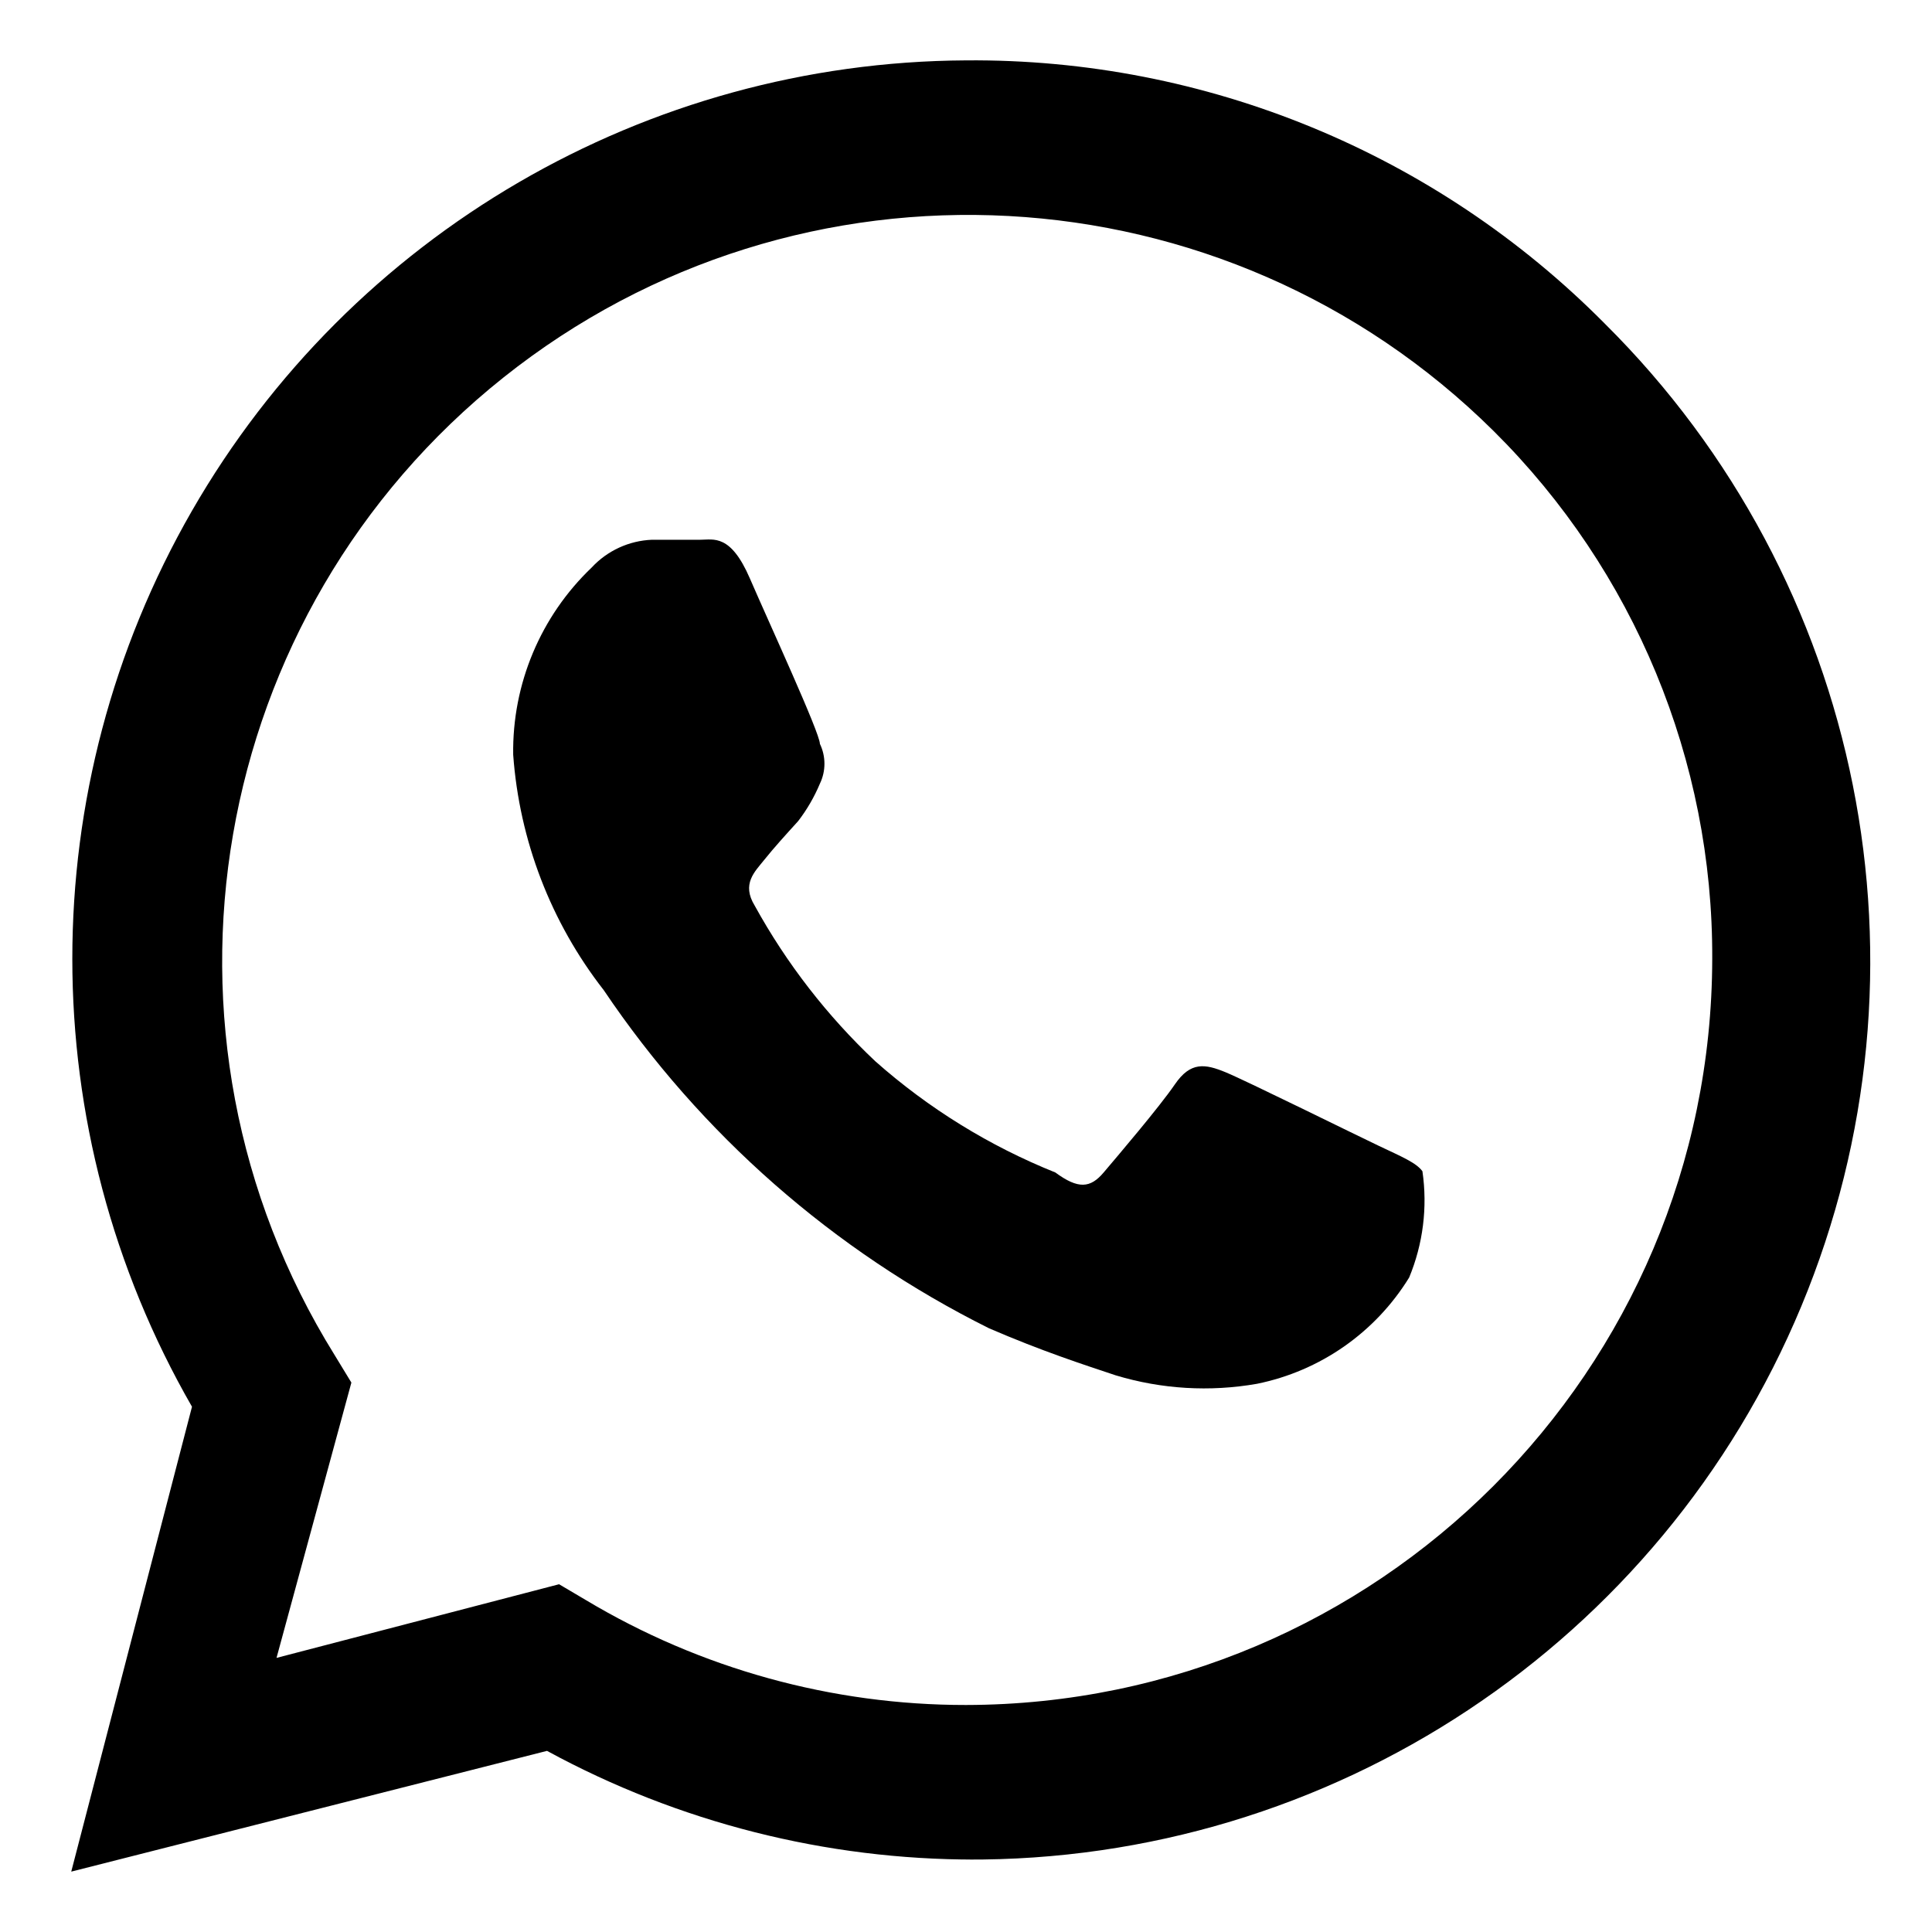
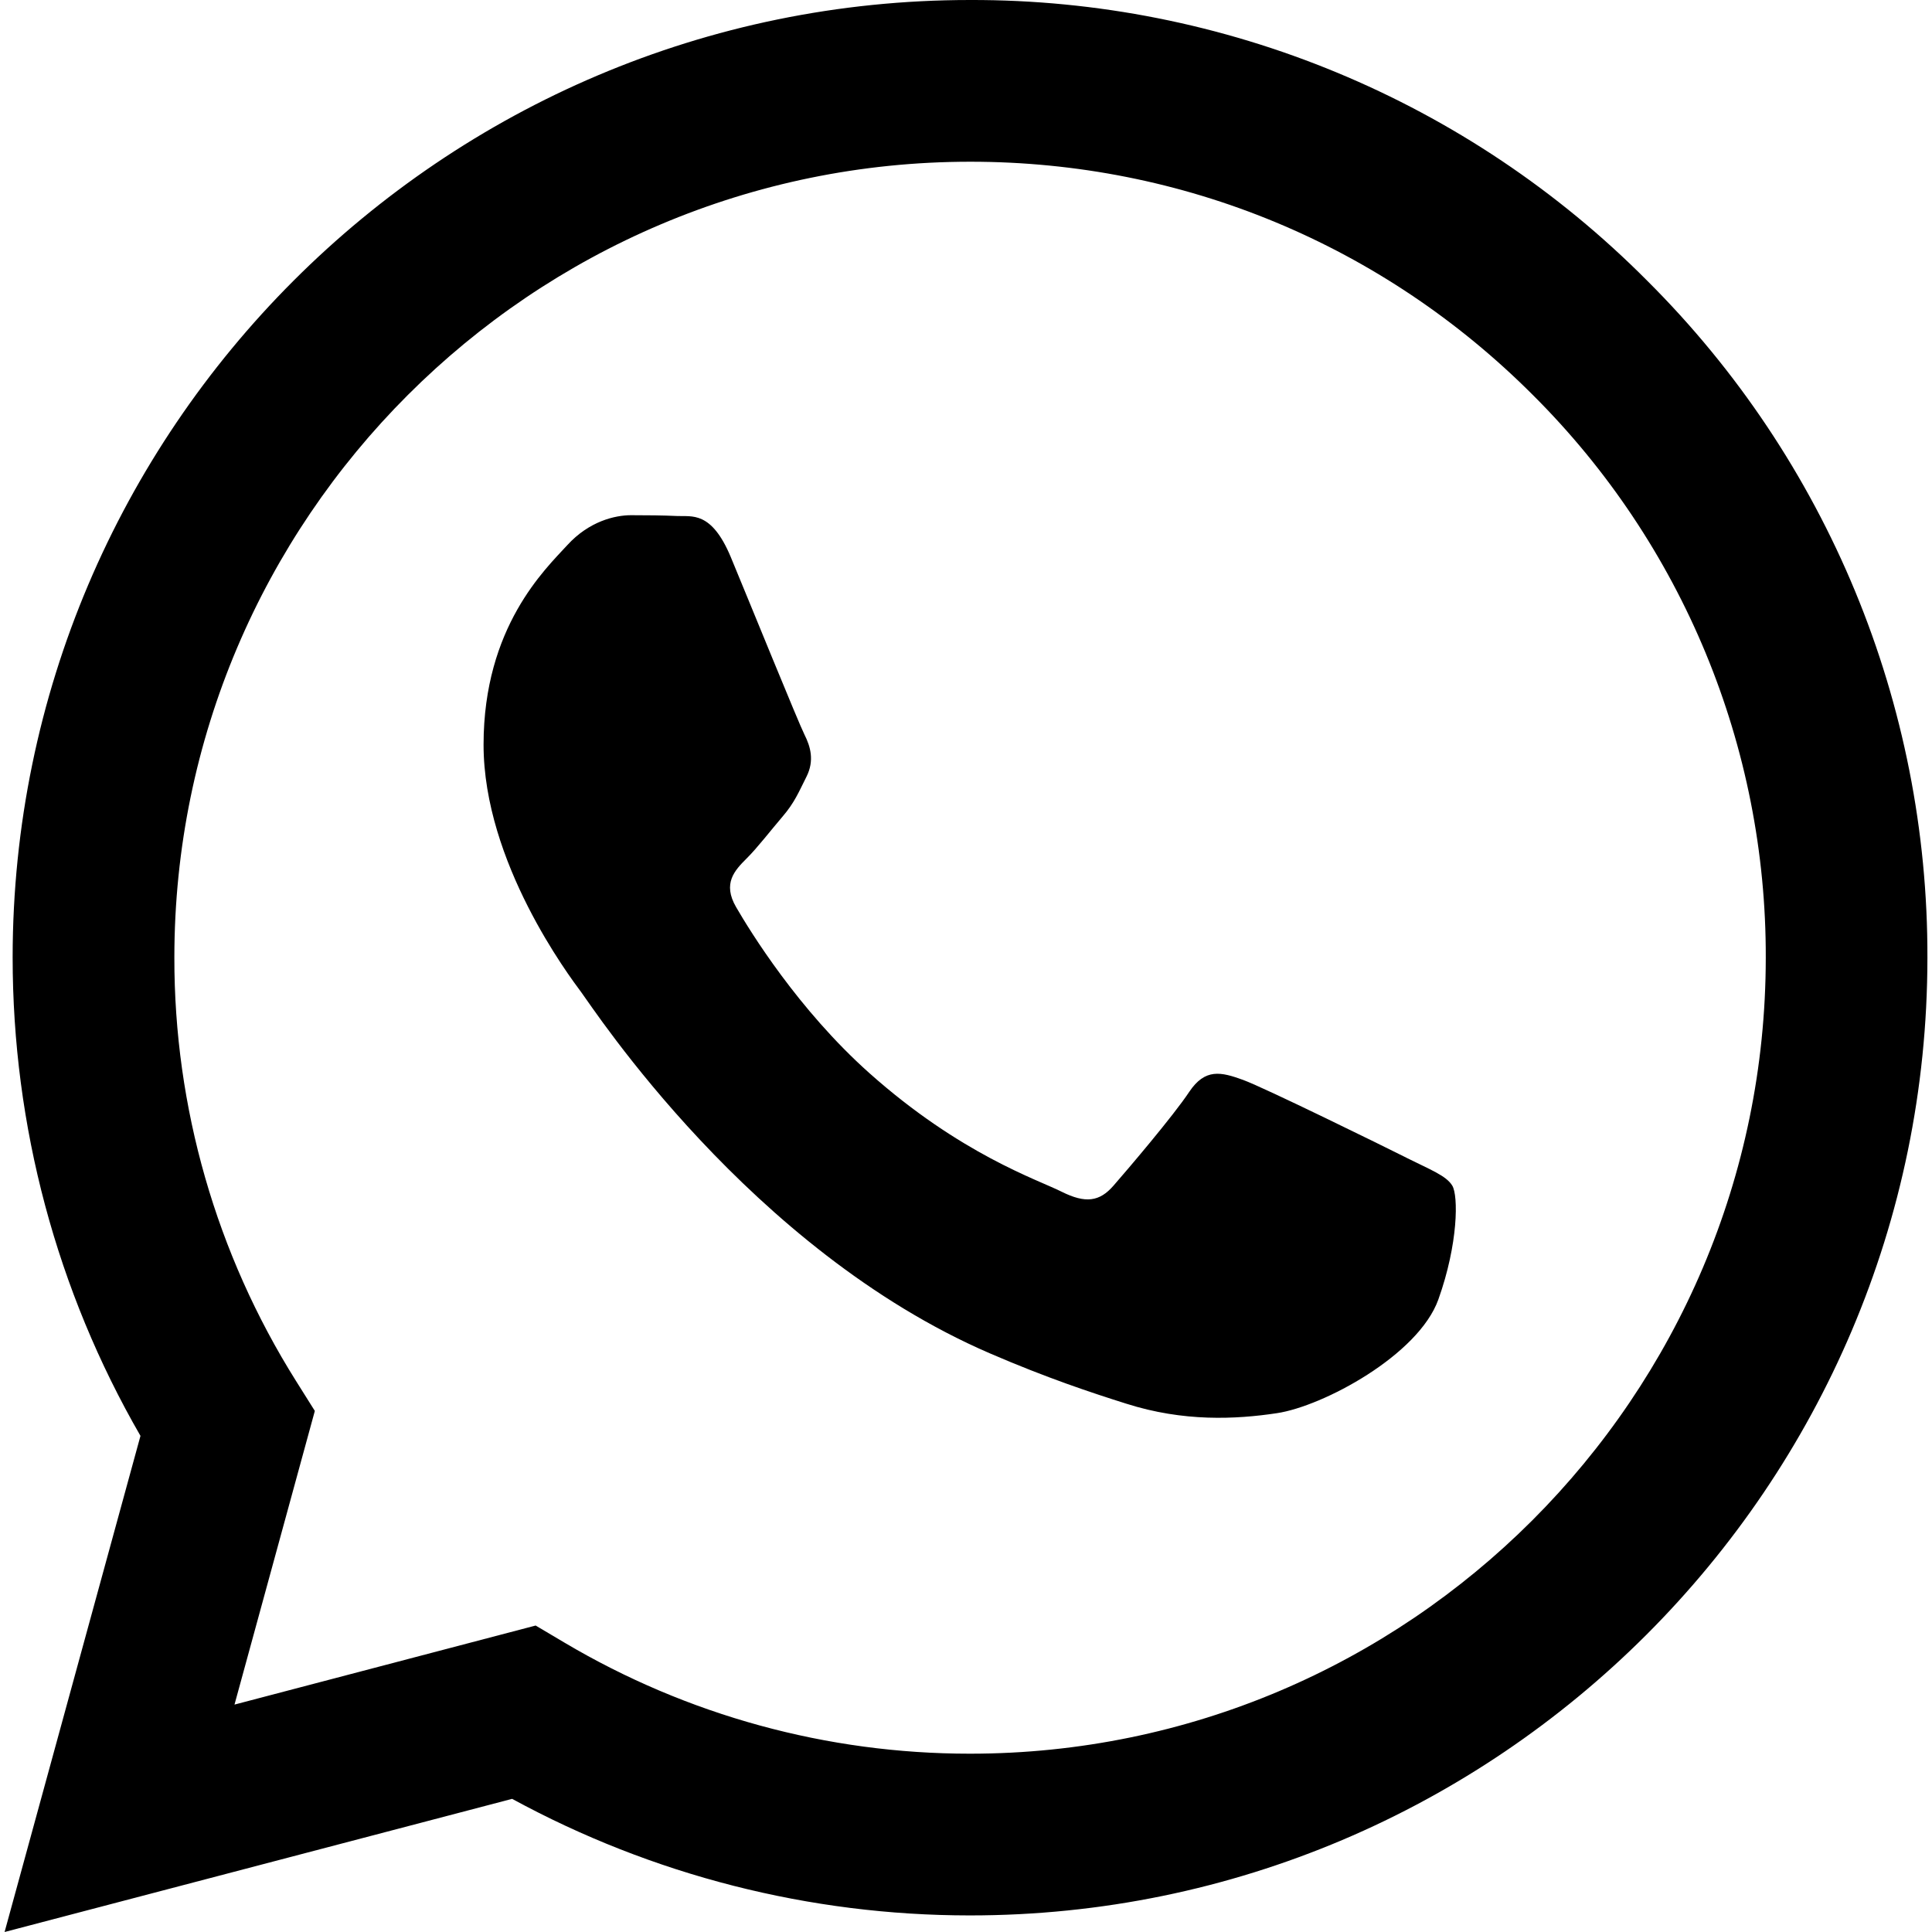
- <svg xmlns="http://www.w3.org/2000/svg" fill="#000000" width="800px" height="800px" viewBox="0 0 16 16">
-   <path d="M11.42 9.49c-.19-.09-1.1-.54-1.27-.61s-.29-.09-.42.1-.48.6-.59.73-.21.14-.4 0a5.13 5.13 0 0 1-1.49-.92 5.25 5.25 0 0 1-1-1.29c-.11-.18 0-.28.08-.38s.18-.21.28-.32a1.39 1.39 0 0 0 .18-.31.38.38 0 0 0 0-.33c0-.09-.42-1-.58-1.37s-.3-.32-.41-.32h-.4a.72.72 0 0 0-.5.23 2.1 2.1 0 0 0-.65 1.55A3.59 3.59 0 0 0 5 8.2 8.32 8.32 0 0 0 8.19 11c.44.19.78.3 1.05.39a2.53 2.53 0 0 0 1.17.07 1.93 1.93 0 0 0 1.26-.88 1.67 1.67 0 0 0 .11-.88c-.05-.07-.17-.12-.36-.21z" />
-   <path d="M13.29 2.68A7.36 7.36 0 0 0 8 .5a7.44 7.44 0 0 0-6.41 11.15l-1 3.85 3.94-1a7.4 7.4 0 0 0 3.55.9H8a7.44 7.44 0 0 0 5.29-12.72zM8 14.12a6.12 6.12 0 0 1-3.15-.87l-.22-.13-2.34.61.62-2.28-.14-.23a6.18 6.18 0 0 1 9.6-7.65 6.12 6.12 0 0 1 1.81 4.37A6.19 6.19 0 0 1 8 14.12z" />
+ <svg xmlns="http://www.w3.org/2000/svg" viewBox="0 0 24 24">
+   <path d="M17.472 14.382c-.297-.149-1.758-.867-2.03-.967-.273-.099-.471-.148-.67.15-.197.297-.767.966-.94 1.164-.173.199-.347.223-.644.075-.297-.15-1.255-.463-2.39-1.475-.883-.788-1.48-1.761-1.653-2.059-.173-.297-.018-.458.13-.606.134-.133.298-.347.446-.52.149-.174.198-.298.298-.497.099-.198.05-.371-.025-.52-.075-.149-.669-1.612-.916-2.207-.242-.579-.487-.5-.669-.51-.173-.008-.371-.01-.57-.01-.198 0-.52.074-.792.372-.272.297-1.04 1.016-1.04 2.479 0 1.462 1.065 2.875 1.213 3.074.149.198 2.096 3.2 5.077 4.487.709.306 1.262.489 1.694.625.712.227 1.36.195 1.871.118.571-.085 1.758-.719 2.006-1.413.248-.694.248-1.289.173-1.413-.074-.124-.272-.198-.57-.347m-5.421 7.403h-.004a9.87 9.87 0 01-5.031-1.378l-.361-.214-3.741.982.998-3.648-.235-.374a9.86 9.86 0 01-1.51-5.26c.001-5.45 4.436-9.884 9.888-9.884 2.64 0 5.122 1.03 6.988 2.898a9.825 9.825 0 012.893 6.994c-.003 5.45-4.437 9.884-9.885 9.884m8.413-18.297A11.815 11.815 0 0012.05 0C5.495 0 .16 5.335.157 11.892c0 2.096.547 4.142 1.588 5.945L.057 24l6.305-1.654a11.882 11.882 0 005.683 1.448h.005c6.554 0 11.89-5.335 11.893-11.893a11.821 11.821 0 00-3.48-8.413Z" />
</svg>
